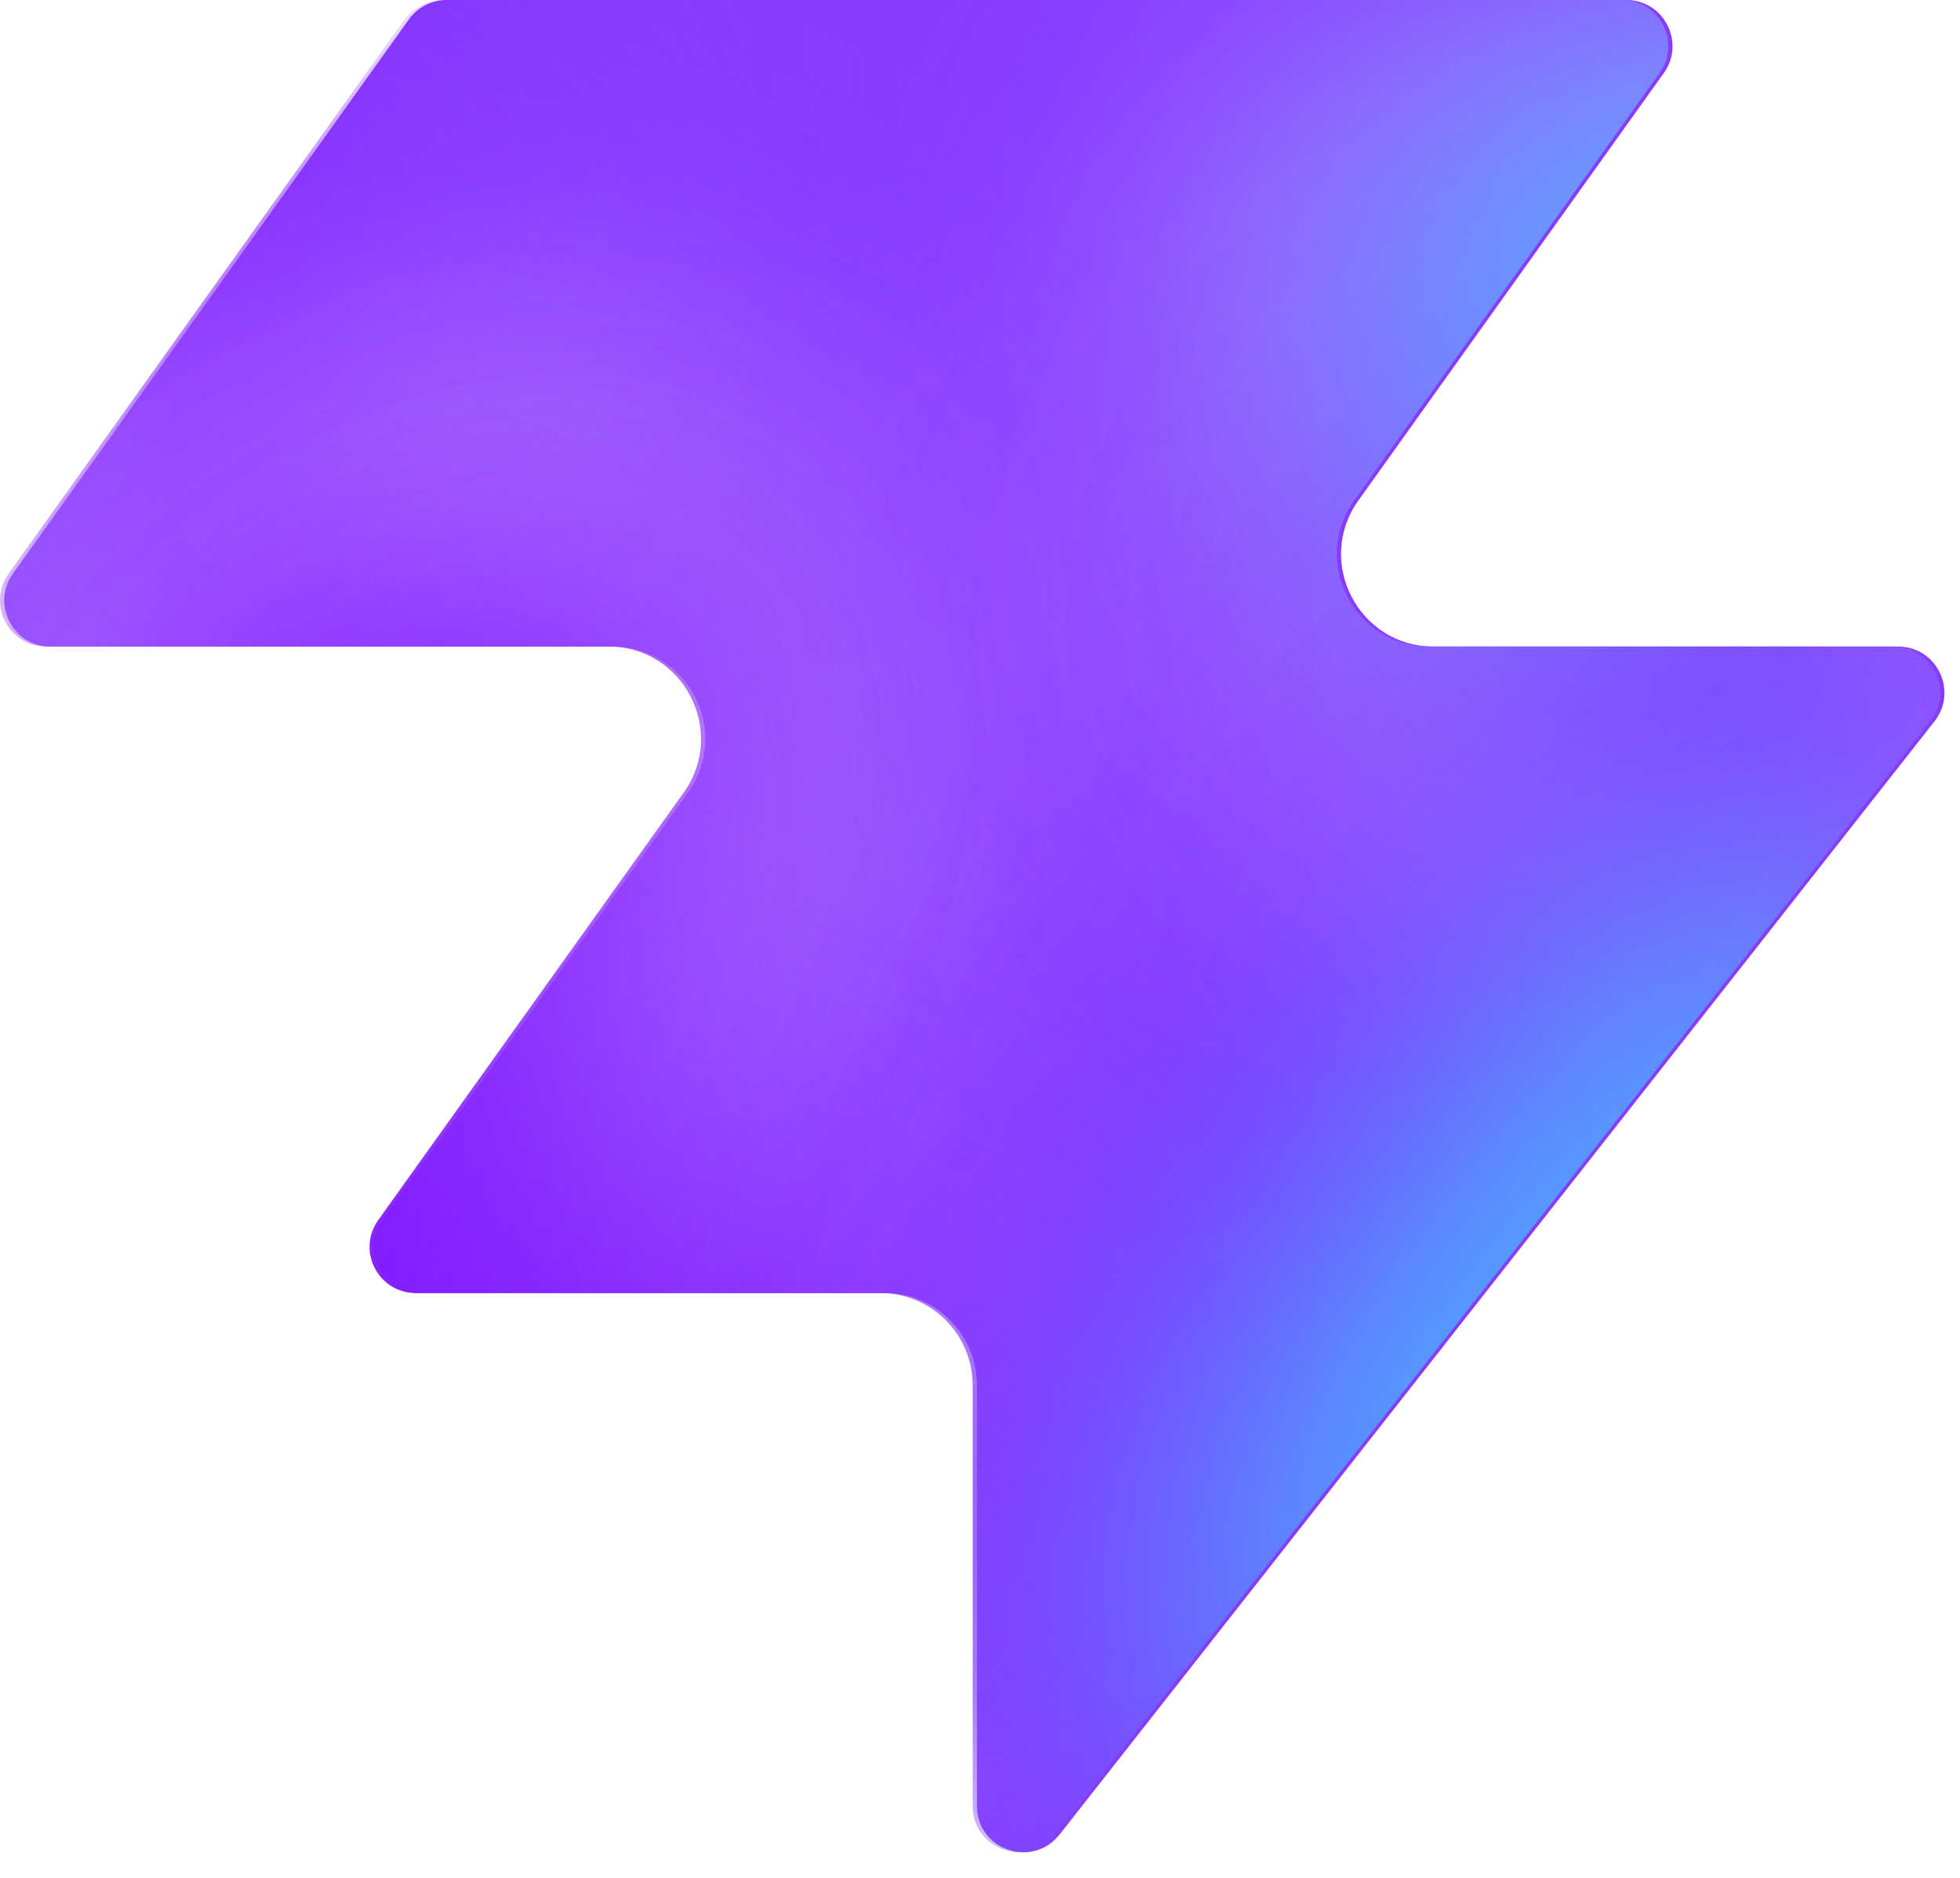
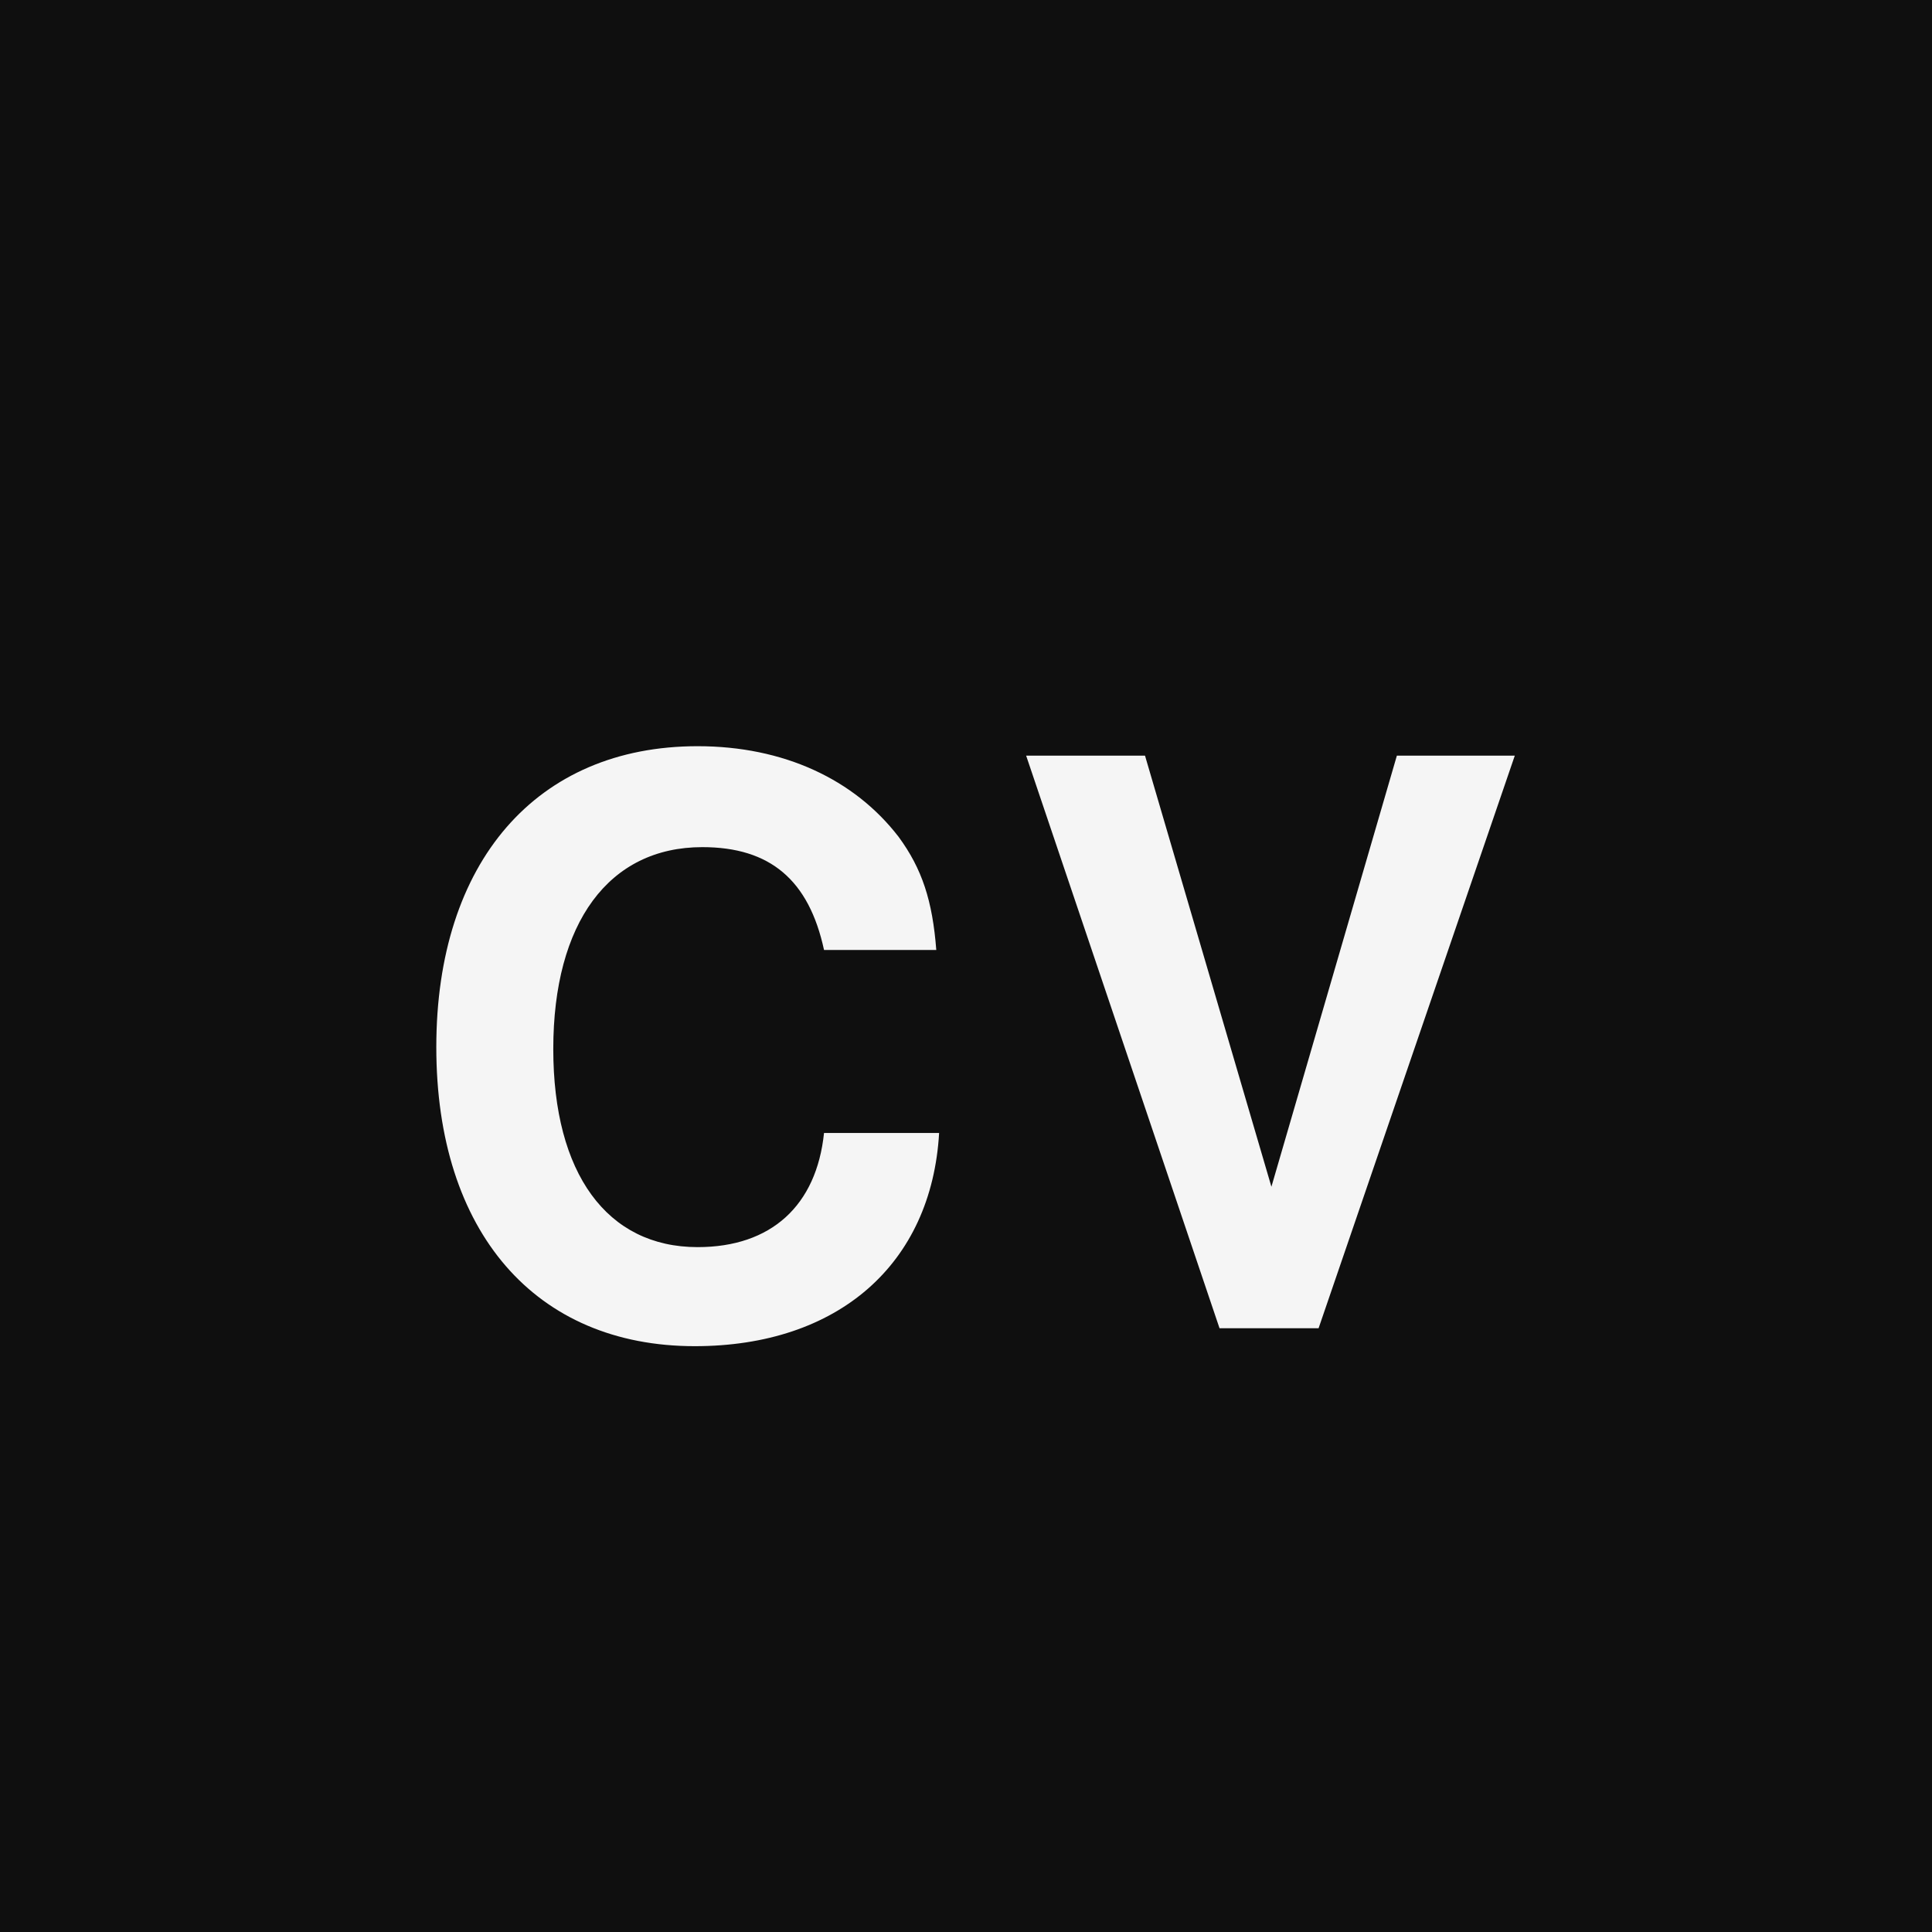
- <svg xmlns="http://www.w3.org/2000/svg" width="48" height="46" fill="none" viewBox="0 0 48 46">
-   <path fill="#863bff" d="M25.946 44.938c-.664.845-2.021.375-2.021-.698V33.937a2.26 2.26 0 0 0-2.262-2.262H10.287c-.92 0-1.456-1.04-.92-1.788l7.48-10.471c1.07-1.497 0-3.578-1.842-3.578H1.237c-.92 0-1.456-1.04-.92-1.788L10.013.474c.214-.297.556-.474.92-.474h28.894c.92 0 1.456 1.04.92 1.788l-7.48 10.471c-1.07 1.498 0 3.579 1.842 3.579h11.377c.943 0 1.473 1.088.89 1.83L25.947 44.94z" style="fill:#863bff;fill:color(display-p3 .525 .23 1);fill-opacity:1" />
-   <mask id="a" width="48" height="46" x="0" y="0" maskUnits="userSpaceOnUse" style="mask-type:alpha">
-     <path fill="#000" d="M25.842 44.938c-.664.844-2.021.375-2.021-.698V33.937a2.26 2.26 0 0 0-2.262-2.262H10.183c-.92 0-1.456-1.04-.92-1.788l7.48-10.471c1.07-1.498 0-3.579-1.842-3.579H1.133c-.92 0-1.456-1.04-.92-1.787L9.91.473c.214-.297.556-.474.92-.474h28.894c.92 0 1.456 1.04.92 1.788l-7.48 10.471c-1.07 1.498 0 3.578 1.842 3.578h11.377c.943 0 1.473 1.088.89 1.832L25.843 44.94z" style="fill:#000;fill-opacity:1" />
-   </mask>
-   <g mask="url(#a)">
-     <g filter="url(#b)">
-       <ellipse cx="5.508" cy="14.704" fill="#ede6ff" rx="5.508" ry="14.704" style="fill:#ede6ff;fill:color(display-p3 .927 .903 1);fill-opacity:1" transform="matrix(.00324 1 1 -.00324 -4.47 31.516)" />
-     </g>
-     <g filter="url(#c)">
-       <ellipse cx="10.399" cy="29.851" fill="#ede6ff" rx="10.399" ry="29.851" style="fill:#ede6ff;fill:color(display-p3 .927 .903 1);fill-opacity:1" transform="matrix(.00324 1 1 -.00324 -39.328 7.883)" />
-     </g>
-     <g filter="url(#d)">
-       <ellipse cx="5.508" cy="30.487" fill="#7e14ff" rx="5.508" ry="30.487" style="fill:#7e14ff;fill:color(display-p3 .492 .077 1);fill-opacity:1" transform="rotate(89.814 -25.913 -14.639)scale(1 -1)" />
-     </g>
-     <g filter="url(#e)">
-       <ellipse cx="5.508" cy="30.599" fill="#7e14ff" rx="5.508" ry="30.599" style="fill:#7e14ff;fill:color(display-p3 .492 .077 1);fill-opacity:1" transform="rotate(89.814 -32.644 -3.334)scale(1 -1)" />
-     </g>
-     <g filter="url(#f)">
-       <ellipse cx="5.508" cy="30.599" fill="#7e14ff" rx="5.508" ry="30.599" style="fill:#7e14ff;fill:color(display-p3 .492 .077 1);fill-opacity:1" transform="matrix(.00324 1 1 -.00324 -34.34 30.47)" />
-     </g>
-     <g filter="url(#g)">
-       <ellipse cx="14.072" cy="22.078" fill="#ede6ff" rx="14.072" ry="22.078" style="fill:#ede6ff;fill:color(display-p3 .927 .903 1);fill-opacity:1" transform="rotate(93.35 24.506 48.493)scale(-1 1)" />
-     </g>
-     <g filter="url(#h)">
-       <ellipse cx="3.47" cy="21.501" fill="#7e14ff" rx="3.47" ry="21.501" style="fill:#7e14ff;fill:color(display-p3 .492 .077 1);fill-opacity:1" transform="rotate(89.009 28.708 47.59)scale(-1 1)" />
-     </g>
-     <g filter="url(#i)">
-       <ellipse cx="3.47" cy="21.501" fill="#7e14ff" rx="3.47" ry="21.501" style="fill:#7e14ff;fill:color(display-p3 .492 .077 1);fill-opacity:1" transform="rotate(89.009 28.708 47.59)scale(-1 1)" />
-     </g>
-     <g filter="url(#j)">
-       <ellipse cx=".387" cy="8.972" fill="#7e14ff" rx="4.407" ry="29.108" style="fill:#7e14ff;fill:color(display-p3 .492 .077 1);fill-opacity:1" transform="rotate(39.51 .387 8.972)" />
-     </g>
-     <g filter="url(#k)">
-       <ellipse cx="47.523" cy="-6.092" fill="#7e14ff" rx="4.407" ry="29.108" style="fill:#7e14ff;fill:color(display-p3 .492 .077 1);fill-opacity:1" transform="rotate(37.892 47.523 -6.092)" />
-     </g>
-     <g filter="url(#l)">
-       <ellipse cx="41.412" cy="6.333" fill="#47bfff" rx="5.971" ry="9.665" style="fill:#47bfff;fill:color(display-p3 .28 .748 1);fill-opacity:1" transform="rotate(37.892 41.412 6.333)" />
-     </g>
-     <g filter="url(#m)">
-       <ellipse cx="-1.879" cy="38.332" fill="#7e14ff" rx="4.407" ry="29.108" style="fill:#7e14ff;fill:color(display-p3 .492 .077 1);fill-opacity:1" transform="rotate(37.892 -1.88 38.332)" />
-     </g>
-     <g filter="url(#n)">
-       <ellipse cx="-1.879" cy="38.332" fill="#7e14ff" rx="4.407" ry="29.108" style="fill:#7e14ff;fill:color(display-p3 .492 .077 1);fill-opacity:1" transform="rotate(37.892 -1.88 38.332)" />
-     </g>
-     <g filter="url(#o)">
-       <ellipse cx="35.651" cy="29.907" fill="#7e14ff" rx="4.407" ry="29.108" style="fill:#7e14ff;fill:color(display-p3 .492 .077 1);fill-opacity:1" transform="rotate(37.892 35.651 29.907)" />
-     </g>
-     <g filter="url(#p)">
-       <ellipse cx="38.418" cy="32.4" fill="#47bfff" rx="5.971" ry="15.297" style="fill:#47bfff;fill:color(display-p3 .28 .748 1);fill-opacity:1" transform="rotate(37.892 38.418 32.4)" />
-     </g>
-   </g>
-   <defs>
-     <filter id="b" width="60.045" height="41.654" x="-19.77" y="16.149" color-interpolation-filters="sRGB" filterUnits="userSpaceOnUse">
-       <feFlood flood-opacity="0" result="BackgroundImageFix" />
-       <feBlend in="SourceGraphic" in2="BackgroundImageFix" result="shape" />
-       <feGaussianBlur result="effect1_foregroundBlur_2002_17158" stdDeviation="7.659" />
-     </filter>
-     <filter id="c" width="90.34" height="51.437" x="-54.613" y="-7.533" color-interpolation-filters="sRGB" filterUnits="userSpaceOnUse">
-       <feFlood flood-opacity="0" result="BackgroundImageFix" />
-       <feBlend in="SourceGraphic" in2="BackgroundImageFix" result="shape" />
-       <feGaussianBlur result="effect1_foregroundBlur_2002_17158" stdDeviation="7.659" />
-     </filter>
-     <filter id="d" width="79.355" height="29.4" x="-49.64" y="2.03" color-interpolation-filters="sRGB" filterUnits="userSpaceOnUse">
-       <feFlood flood-opacity="0" result="BackgroundImageFix" />
-       <feBlend in="SourceGraphic" in2="BackgroundImageFix" result="shape" />
-       <feGaussianBlur result="effect1_foregroundBlur_2002_17158" stdDeviation="4.596" />
-     </filter>
-     <filter id="e" width="79.579" height="29.4" x="-45.045" y="20.029" color-interpolation-filters="sRGB" filterUnits="userSpaceOnUse">
-       <feFlood flood-opacity="0" result="BackgroundImageFix" />
-       <feBlend in="SourceGraphic" in2="BackgroundImageFix" result="shape" />
-       <feGaussianBlur result="effect1_foregroundBlur_2002_17158" stdDeviation="4.596" />
-     </filter>
-     <filter id="f" width="79.579" height="29.4" x="-43.513" y="21.178" color-interpolation-filters="sRGB" filterUnits="userSpaceOnUse">
-       <feFlood flood-opacity="0" result="BackgroundImageFix" />
-       <feBlend in="SourceGraphic" in2="BackgroundImageFix" result="shape" />
-       <feGaussianBlur result="effect1_foregroundBlur_2002_17158" stdDeviation="4.596" />
-     </filter>
-     <filter id="g" width="74.749" height="58.852" x="15.756" y="-17.901" color-interpolation-filters="sRGB" filterUnits="userSpaceOnUse">
-       <feFlood flood-opacity="0" result="BackgroundImageFix" />
-       <feBlend in="SourceGraphic" in2="BackgroundImageFix" result="shape" />
-       <feGaussianBlur result="effect1_foregroundBlur_2002_17158" stdDeviation="7.659" />
-     </filter>
-     <filter id="h" width="61.377" height="25.362" x="23.548" y="2.284" color-interpolation-filters="sRGB" filterUnits="userSpaceOnUse">
-       <feFlood flood-opacity="0" result="BackgroundImageFix" />
-       <feBlend in="SourceGraphic" in2="BackgroundImageFix" result="shape" />
-       <feGaussianBlur result="effect1_foregroundBlur_2002_17158" stdDeviation="4.596" />
-     </filter>
-     <filter id="i" width="61.377" height="25.362" x="23.548" y="2.284" color-interpolation-filters="sRGB" filterUnits="userSpaceOnUse">
-       <feFlood flood-opacity="0" result="BackgroundImageFix" />
-       <feBlend in="SourceGraphic" in2="BackgroundImageFix" result="shape" />
-       <feGaussianBlur result="effect1_foregroundBlur_2002_17158" stdDeviation="4.596" />
-     </filter>
-     <filter id="j" width="56.045" height="63.649" x="-27.636" y="-22.853" color-interpolation-filters="sRGB" filterUnits="userSpaceOnUse">
-       <feFlood flood-opacity="0" result="BackgroundImageFix" />
-       <feBlend in="SourceGraphic" in2="BackgroundImageFix" result="shape" />
-       <feGaussianBlur result="effect1_foregroundBlur_2002_17158" stdDeviation="4.596" />
-     </filter>
-     <filter id="k" width="54.814" height="64.646" x="20.116" y="-38.415" color-interpolation-filters="sRGB" filterUnits="userSpaceOnUse">
-       <feFlood flood-opacity="0" result="BackgroundImageFix" />
-       <feBlend in="SourceGraphic" in2="BackgroundImageFix" result="shape" />
-       <feGaussianBlur result="effect1_foregroundBlur_2002_17158" stdDeviation="4.596" />
-     </filter>
-     <filter id="l" width="33.541" height="35.313" x="24.641" y="-11.323" color-interpolation-filters="sRGB" filterUnits="userSpaceOnUse">
-       <feFlood flood-opacity="0" result="BackgroundImageFix" />
-       <feBlend in="SourceGraphic" in2="BackgroundImageFix" result="shape" />
-       <feGaussianBlur result="effect1_foregroundBlur_2002_17158" stdDeviation="4.596" />
-     </filter>
-     <filter id="m" width="54.814" height="64.646" x="-29.286" y="6.009" color-interpolation-filters="sRGB" filterUnits="userSpaceOnUse">
-       <feFlood flood-opacity="0" result="BackgroundImageFix" />
-       <feBlend in="SourceGraphic" in2="BackgroundImageFix" result="shape" />
-       <feGaussianBlur result="effect1_foregroundBlur_2002_17158" stdDeviation="4.596" />
-     </filter>
-     <filter id="n" width="54.814" height="64.646" x="-29.286" y="6.009" color-interpolation-filters="sRGB" filterUnits="userSpaceOnUse">
-       <feFlood flood-opacity="0" result="BackgroundImageFix" />
-       <feBlend in="SourceGraphic" in2="BackgroundImageFix" result="shape" />
-       <feGaussianBlur result="effect1_foregroundBlur_2002_17158" stdDeviation="4.596" />
-     </filter>
-     <filter id="o" width="54.814" height="64.646" x="8.244" y="-2.416" color-interpolation-filters="sRGB" filterUnits="userSpaceOnUse">
-       <feFlood flood-opacity="0" result="BackgroundImageFix" />
-       <feBlend in="SourceGraphic" in2="BackgroundImageFix" result="shape" />
-       <feGaussianBlur result="effect1_foregroundBlur_2002_17158" stdDeviation="4.596" />
-     </filter>
-     <filter id="p" width="39.409" height="43.623" x="18.713" y="10.588" color-interpolation-filters="sRGB" filterUnits="userSpaceOnUse">
-       <feFlood flood-opacity="0" result="BackgroundImageFix" />
-       <feBlend in="SourceGraphic" in2="BackgroundImageFix" result="shape" />
-       <feGaussianBlur result="effect1_foregroundBlur_2002_17158" stdDeviation="4.596" />
-     </filter>
-   </defs>
+ <svg xmlns="http://www.w3.org/2000/svg" viewBox="0 0 32 32">
+   <rect width="32" height="32" fill="#0f0f0f" />
+   <text x="16" y="22" text-anchor="middle" font-family="'Helvetica Neue', Helvetica, Arial, sans-serif" font-size="13" font-weight="600" letter-spacing="1" fill="#f5f5f5">CV</text>
</svg>
